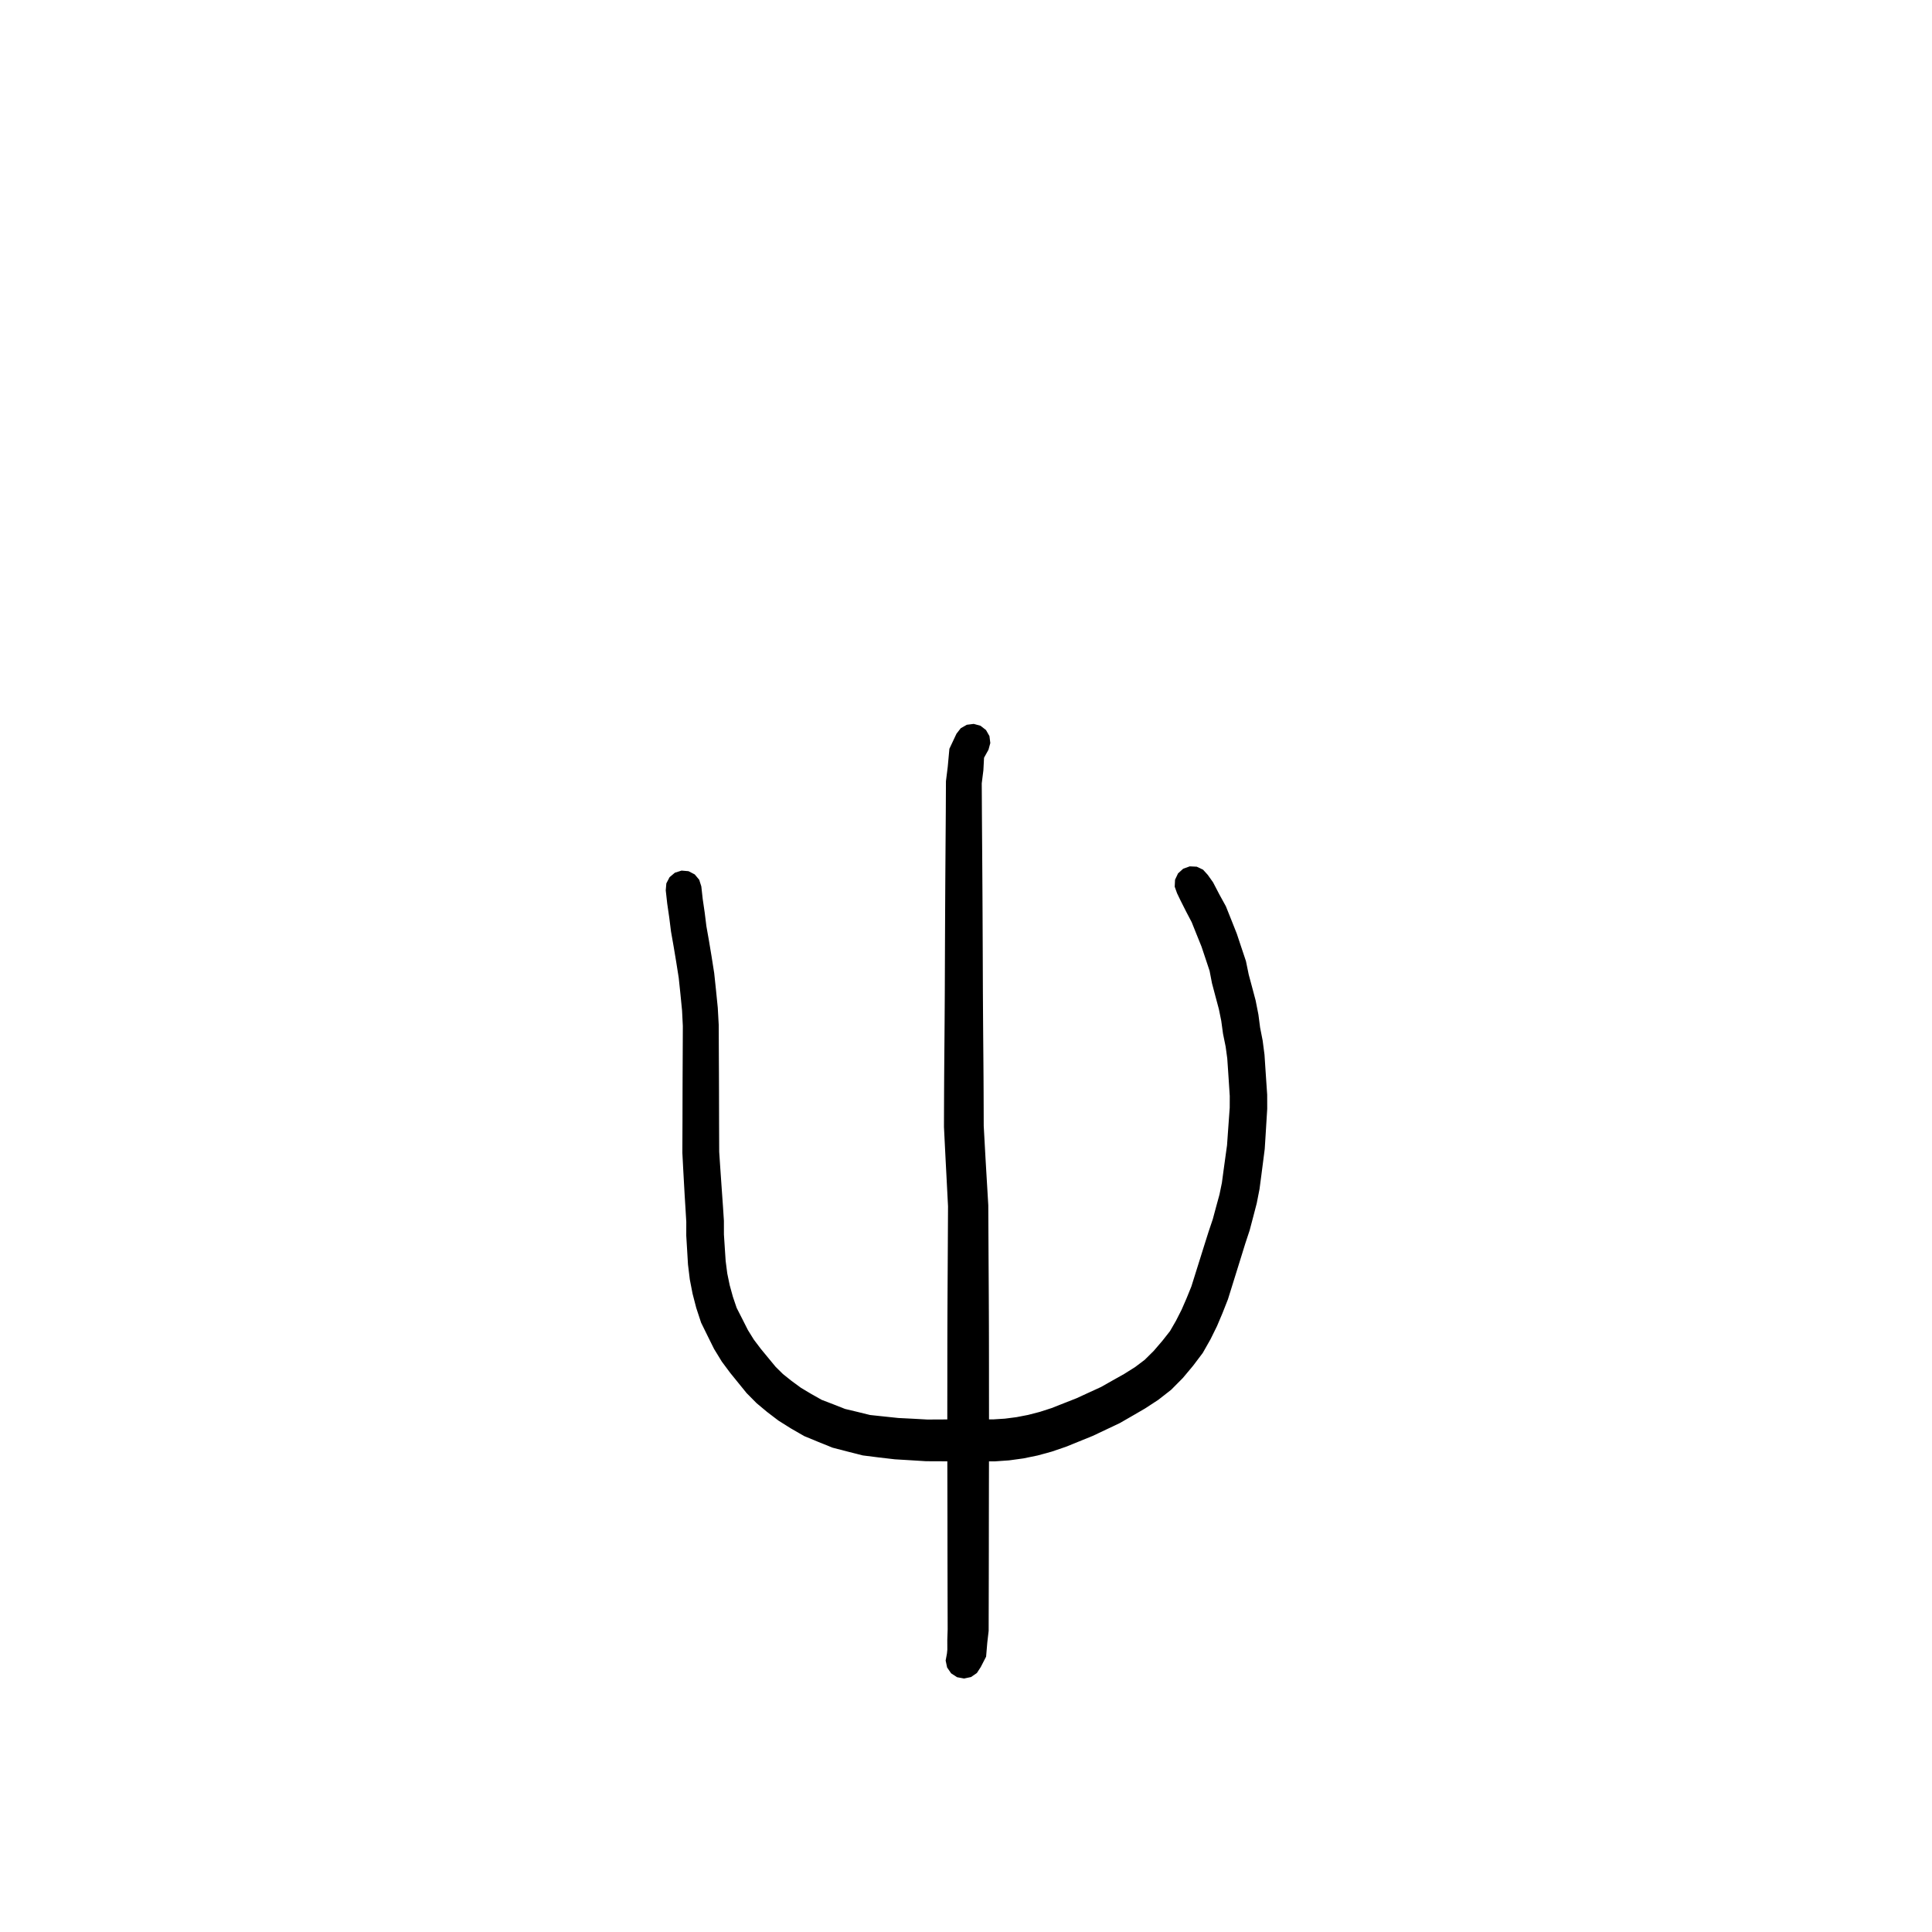
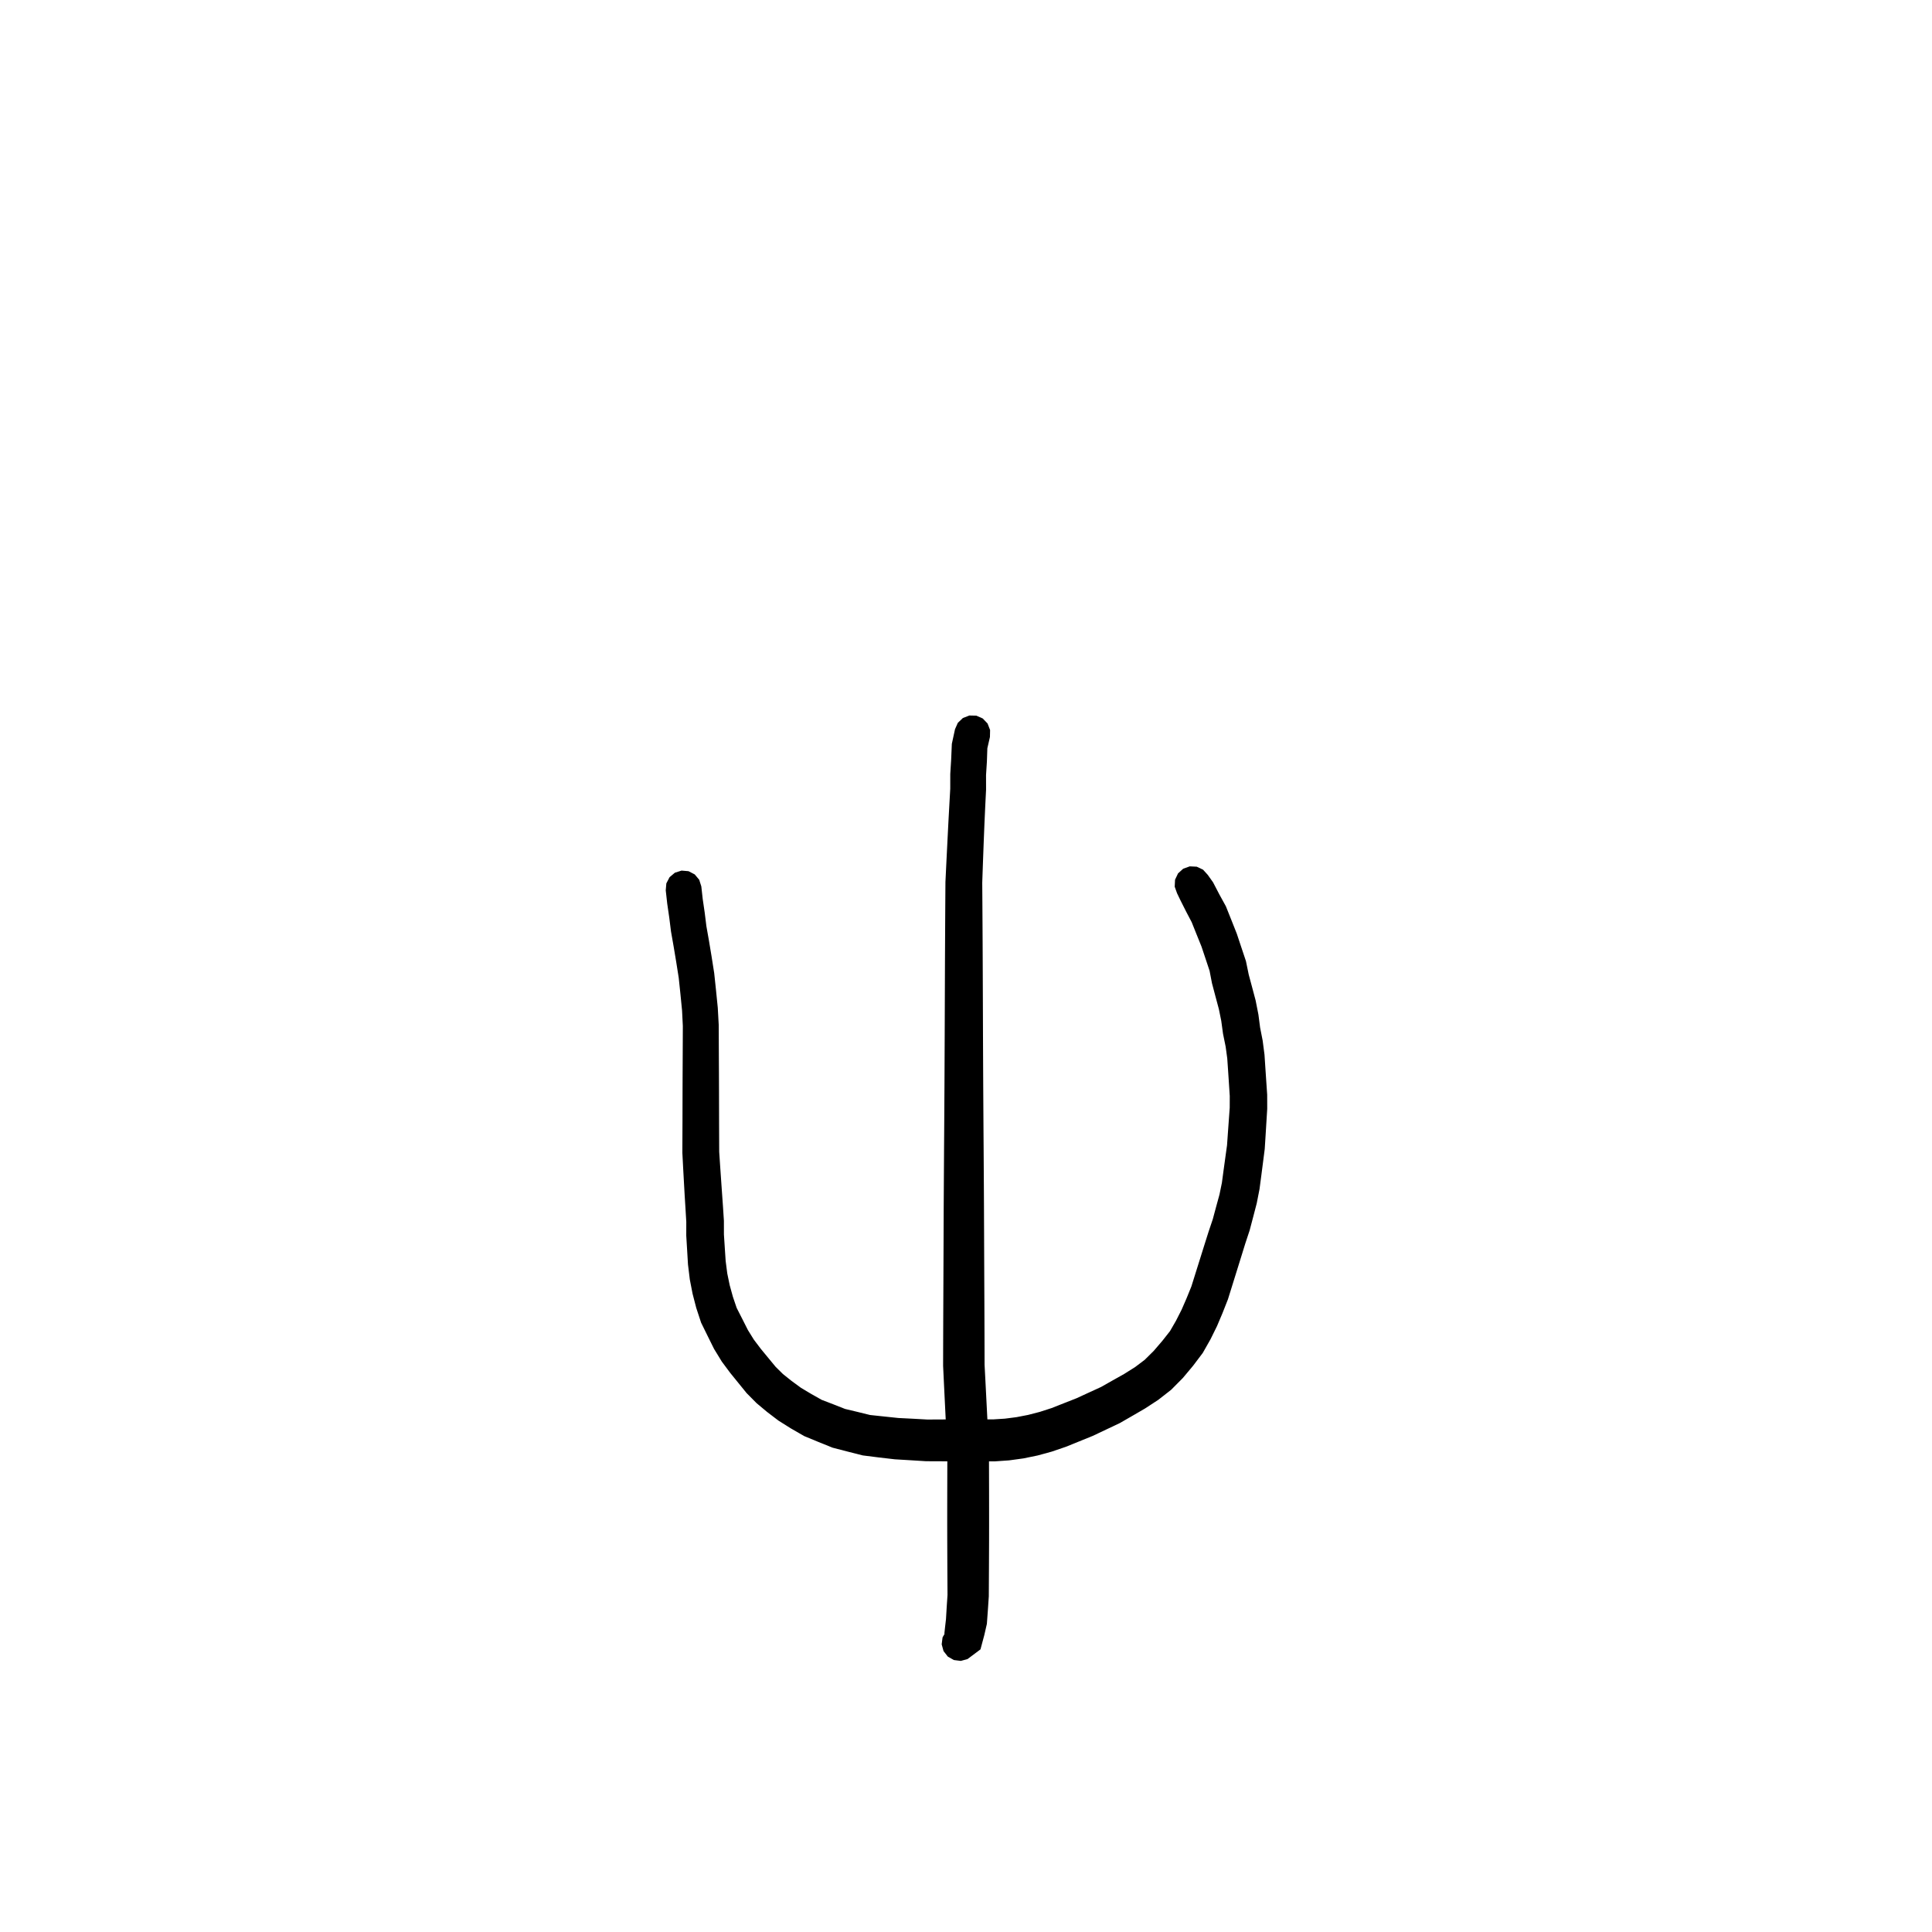
<svg xmlns="http://www.w3.org/2000/svg" viewBox="0 0 300 300" width="300" height="300">
  <path d="M 103.377 138.253 L 103.606 140.311 L 103.92 142.471 L 104.195 144.657 L 104.605 146.987 L 105.003 149.373 L 105.392 151.836 L 105.651 154.301 L 105.91 156.91 L 106.03 159.314 L 106.02 161.786 L 106.008 164.33 L 105.996 166.741 L 105.987 169.152 L 105.981 171.696 L 105.976 174.107 L 105.966 176.518 L 105.957 179.01 L 106.08 181.379 L 106.199 183.529 L 106.319 185.678 L 106.444 187.688 L 106.566 189.734 L 106.562 191.877 L 106.697 194.111 L 106.83 196.346 L 107.114 198.683 L 107.544 200.895 L 108.112 203.087 L 108.867 205.384 L 109.886 207.457 L 110.875 209.452 L 112.082 211.428 L 113.402 213.201 L 114.643 214.73 L 115.938 216.325 L 117.485 217.887 L 119.114 219.247 L 120.875 220.589 L 122.769 221.78 L 124.869 222.992 L 127.069 223.901 L 129.275 224.793 L 131.619 225.401 L 133.961 225.995 L 136.444 226.309 L 138.951 226.601 L 141.445 226.751 L 143.811 226.898 L 146.183 226.908 L 148.326 226.915 L 150.335 226.919 L 152.344 226.921 L 154.461 226.921 L 156.686 226.766 L 158.904 226.462 L 161.115 226.008 L 163.314 225.407 L 165.5 224.66 L 167.592 223.813 L 169.68 222.965 L 171.764 221.979 L 173.884 220.975 L 175.87 219.832 L 177.809 218.704 L 179.852 217.37 L 181.849 215.812 L 183.679 213.966 L 185.269 212.064 L 186.761 210.088 L 187.972 207.954 L 188.975 205.918 L 189.82 203.922 L 190.671 201.765 L 191.373 199.513 L 192.041 197.369 L 192.708 195.226 L 193.363 193.107 L 194.047 191.038 L 194.601 188.938 L 195.148 186.836 L 195.578 184.639 L 195.856 182.534 L 196.116 180.524 L 196.386 178.418 L 196.52 176.311 L 196.643 174.302 L 196.773 172.195 L 196.767 169.992 L 196.624 167.887 L 196.489 165.878 L 196.351 163.773 L 196.064 161.575 L 195.67 159.565 L 195.408 157.555 L 194.976 155.361 L 194.419 153.262 L 193.903 151.343 L 193.471 149.247 L 192.743 147.069 L 192.047 144.978 L 191.218 142.888 L 190.356 140.731 L 189.334 138.874 L 188.364 137.009 L 187.539 135.847 L 186.811 135.044 L 185.83 134.581 L 184.747 134.528 L 183.727 134.894 L 182.924 135.623 L 182.46 136.603 L 182.408 137.686 L 182.773 138.706 L 183.288 139.777 L 184.193 141.573 L 185.046 143.197 L 185.791 145.059 L 186.569 146.987 L 187.213 148.913 L 187.824 150.753 L 188.195 152.675 L 188.751 154.774 L 189.265 156.693 L 189.636 158.517 L 189.911 160.525 L 190.32 162.532 L 190.568 164.352 L 190.699 166.264 L 190.832 168.273 L 190.956 170.186 L 190.95 172.001 L 190.812 173.913 L 190.668 175.921 L 190.533 177.832 L 190.268 179.744 L 189.992 181.752 L 189.735 183.665 L 189.361 185.485 L 188.836 187.401 L 188.32 189.32 L 187.664 191.268 L 186.979 193.435 L 186.308 195.577 L 185.636 197.72 L 184.999 199.753 L 184.243 201.614 L 183.48 203.367 L 182.609 205.081 L 181.676 206.698 L 180.49 208.204 L 179.133 209.784 L 177.749 211.152 L 176.265 212.273 L 174.557 213.349 L 172.746 214.364 L 170.982 215.365 L 169.084 216.235 L 167.15 217.125 L 165.22 217.883 L 163.294 218.644 L 161.463 219.236 L 159.644 219.707 L 157.837 220.056 L 156.038 220.287 L 154.244 220.401 L 152.344 220.4 L 150.335 220.402 L 148.326 220.407 L 146.183 220.413 L 144.001 220.424 L 141.814 220.302 L 139.486 220.185 L 137.172 219.941 L 135.102 219.72 L 133.158 219.242 L 131.216 218.778 L 129.404 218.063 L 127.586 217.365 L 125.937 216.434 L 124.348 215.482 L 122.895 214.414 L 121.578 213.363 L 120.446 212.246 L 119.33 210.895 L 118.161 209.477 L 117.07 208.036 L 116.134 206.53 L 115.248 204.775 L 114.392 203.098 L 113.808 201.378 L 113.304 199.551 L 112.931 197.745 L 112.679 195.797 L 112.544 193.746 L 112.411 191.694 L 112.407 189.552 L 112.261 187.312 L 112.119 185.304 L 111.97 183.168 L 111.822 181.031 L 111.677 178.847 L 111.667 176.518 L 111.658 174.107 L 111.653 171.696 L 111.647 169.152 L 111.638 166.741 L 111.625 164.33 L 111.614 161.786 L 111.604 159.168 L 111.456 156.483 L 111.179 153.734 L 110.902 151.111 L 110.488 148.484 L 110.083 146.048 L 109.689 143.825 L 109.428 141.725 L 109.118 139.6 L 108.9 137.64 L 108.572 136.606 L 107.874 135.777 L 106.912 135.277 L 105.832 135.185 L 104.798 135.512 L 103.969 136.211 L 103.469 137.173 Z" fill="black" fill-rule="nonzero" />
-   <path d="M 148.519 113.936 L 147.421 116.27 L 147.166 119.056 L 146.886 121.305 L 146.873 123.75 L 146.862 126.027 L 146.847 128.17 L 146.831 130.312 L 146.815 132.589 L 146.799 134.866 L 146.785 137.009 L 146.772 139.286 L 146.758 141.83 L 146.747 144.241 L 146.736 146.652 L 146.726 149.33 L 146.716 151.875 L 146.707 154.152 L 146.693 156.429 L 146.678 158.705 L 146.662 160.714 L 146.645 162.723 L 146.626 165 L 146.609 167.277 L 146.596 169.688 L 146.586 172.232 L 146.579 174.99 L 146.709 177.618 L 146.838 180.167 L 146.965 182.583 L 147.089 184.994 L 147.209 187.319 L 147.197 189.643 L 147.184 192.054 L 147.17 194.598 L 147.157 197.009 L 147.143 199.286 L 147.131 201.562 L 147.12 203.839 L 147.112 205.982 L 147.107 208.125 L 147.104 210.268 L 147.102 212.411 L 147.102 214.688 L 147.099 216.964 L 147.097 219.241 L 147.096 221.518 L 147.095 223.795 L 147.099 226.071 L 147.105 228.482 L 147.111 231.027 L 147.116 233.705 L 147.121 236.25 L 147.123 238.661 L 147.125 240.938 L 147.129 243.08 L 147.133 245.089 L 147.137 247.098 L 147.142 249.107 L 147.147 251.116 L 147.152 253.011 L 147.096 254.672 L 147.102 256.149 L 147.041 256.763 L 146.839 257.847 L 147.067 258.926 L 147.691 259.835 L 148.615 260.437 L 149.7 260.639 L 150.779 260.41 L 151.688 259.787 L 152.289 258.862 L 153.122 257.244 L 153.306 255.06 L 153.518 253.239 L 153.522 251.116 L 153.528 249.107 L 153.532 247.098 L 153.537 245.089 L 153.541 243.08 L 153.545 240.938 L 153.547 238.661 L 153.549 236.25 L 153.553 233.705 L 153.558 231.027 L 153.564 228.482 L 153.57 226.071 L 153.575 223.795 L 153.574 221.518 L 153.572 219.241 L 153.57 216.964 L 153.568 214.688 L 153.568 212.411 L 153.566 210.268 L 153.563 208.125 L 153.558 205.982 L 153.55 203.839 L 153.539 201.562 L 153.527 199.286 L 153.513 197.009 L 153.499 194.598 L 153.486 192.054 L 153.473 189.643 L 153.461 187.145 L 153.313 184.649 L 153.169 182.238 L 153.028 179.833 L 152.889 177.293 L 152.752 174.832 L 152.744 172.232 L 152.734 169.688 L 152.721 167.277 L 152.704 165 L 152.685 162.723 L 152.668 160.714 L 152.653 158.705 L 152.638 156.429 L 152.623 154.152 L 152.614 151.875 L 152.605 149.33 L 152.594 146.652 L 152.583 144.241 L 152.572 141.83 L 152.559 139.286 L 152.545 137.009 L 152.531 134.866 L 152.516 132.589 L 152.499 130.312 L 152.483 128.17 L 152.469 126.027 L 152.457 123.75 L 152.444 121.642 L 152.7 119.604 L 152.802 117.659 L 153.49 116.421 L 153.776 115.376 L 153.641 114.3 L 153.104 113.358 L 152.247 112.693 L 151.201 112.407 L 150.126 112.542 L 149.184 113.079 Z" fill="black" fill-rule="nonzero" />
+   <path d="M 148.292 113.236 L 147.801 115.504 L 147.694 117.985 L 147.557 120.184 L 147.554 122.467 L 147.416 124.946 L 147.269 127.635 L 147.119 130.589 L 146.965 133.674 L 146.807 136.949 L 146.785 140.223 L 146.766 143.304 L 146.749 146.384 L 146.734 149.464 L 146.723 152.411 L 146.712 155.223 L 146.702 158.036 L 146.692 160.714 L 146.68 163.393 L 146.668 166.071 L 146.656 168.616 L 146.64 171.161 L 146.625 173.705 L 146.609 176.116 L 146.592 178.393 L 146.578 180.804 L 146.563 183.08 L 146.551 185.223 L 146.538 187.366 L 146.53 189.509 L 146.522 191.518 L 146.513 193.795 L 146.502 196.339 L 146.491 199.018 L 146.479 201.696 L 146.467 204.509 L 146.458 207.054 L 146.451 209.464 L 146.446 212.091 L 146.577 214.849 L 146.708 217.527 L 146.84 220.21 L 146.973 222.769 L 147.102 224.961 L 147.1 227.143 L 147.094 229.42 L 147.088 231.696 L 147.084 234.107 L 147.083 236.652 L 147.087 239.062 L 147.095 241.339 L 147.105 243.616 L 147.118 245.759 L 147.129 247.661 L 147.002 249.564 L 146.892 251.419 L 146.75 252.649 L 146.636 253.708 L 147.753 252.649 L 146.896 253.313 L 146.359 254.255 L 146.224 255.331 L 146.51 256.377 L 147.175 257.233 L 148.117 257.77 L 149.193 257.906 L 150.238 257.619 L 152.248 256.113 L 152.849 253.869 L 153.241 252.152 L 153.399 249.99 L 153.541 247.875 L 153.552 245.759 L 153.564 243.616 L 153.574 241.339 L 153.583 239.062 L 153.586 236.652 L 153.585 234.107 L 153.582 231.696 L 153.576 229.42 L 153.57 227.143 L 153.567 224.771 L 153.428 222.41 L 153.294 219.879 L 153.158 217.205 L 153.021 214.526 L 152.885 211.926 L 152.879 209.464 L 152.872 207.054 L 152.863 204.509 L 152.852 201.696 L 152.839 199.018 L 152.828 196.339 L 152.817 193.795 L 152.809 191.518 L 152.8 189.509 L 152.792 187.366 L 152.78 185.223 L 152.767 183.08 L 152.753 180.804 L 152.738 178.393 L 152.721 176.116 L 152.706 173.705 L 152.69 171.161 L 152.675 168.616 L 152.662 166.071 L 152.65 163.393 L 152.638 160.714 L 152.629 158.036 L 152.619 155.223 L 152.608 152.411 L 152.596 149.464 L 152.582 146.384 L 152.564 143.304 L 152.545 140.223 L 152.523 137.068 L 152.633 133.915 L 152.747 130.839 L 152.865 127.901 L 152.986 125.232 L 153.116 122.622 L 153.112 120.352 L 153.244 118.265 L 153.315 116.193 L 153.717 114.442 L 153.741 113.358 L 153.349 112.347 L 152.599 111.564 L 151.607 111.127 L 150.523 111.103 L 149.513 111.495 L 148.729 112.244 Z" fill="black" fill-rule="nonzero" />
</svg>
